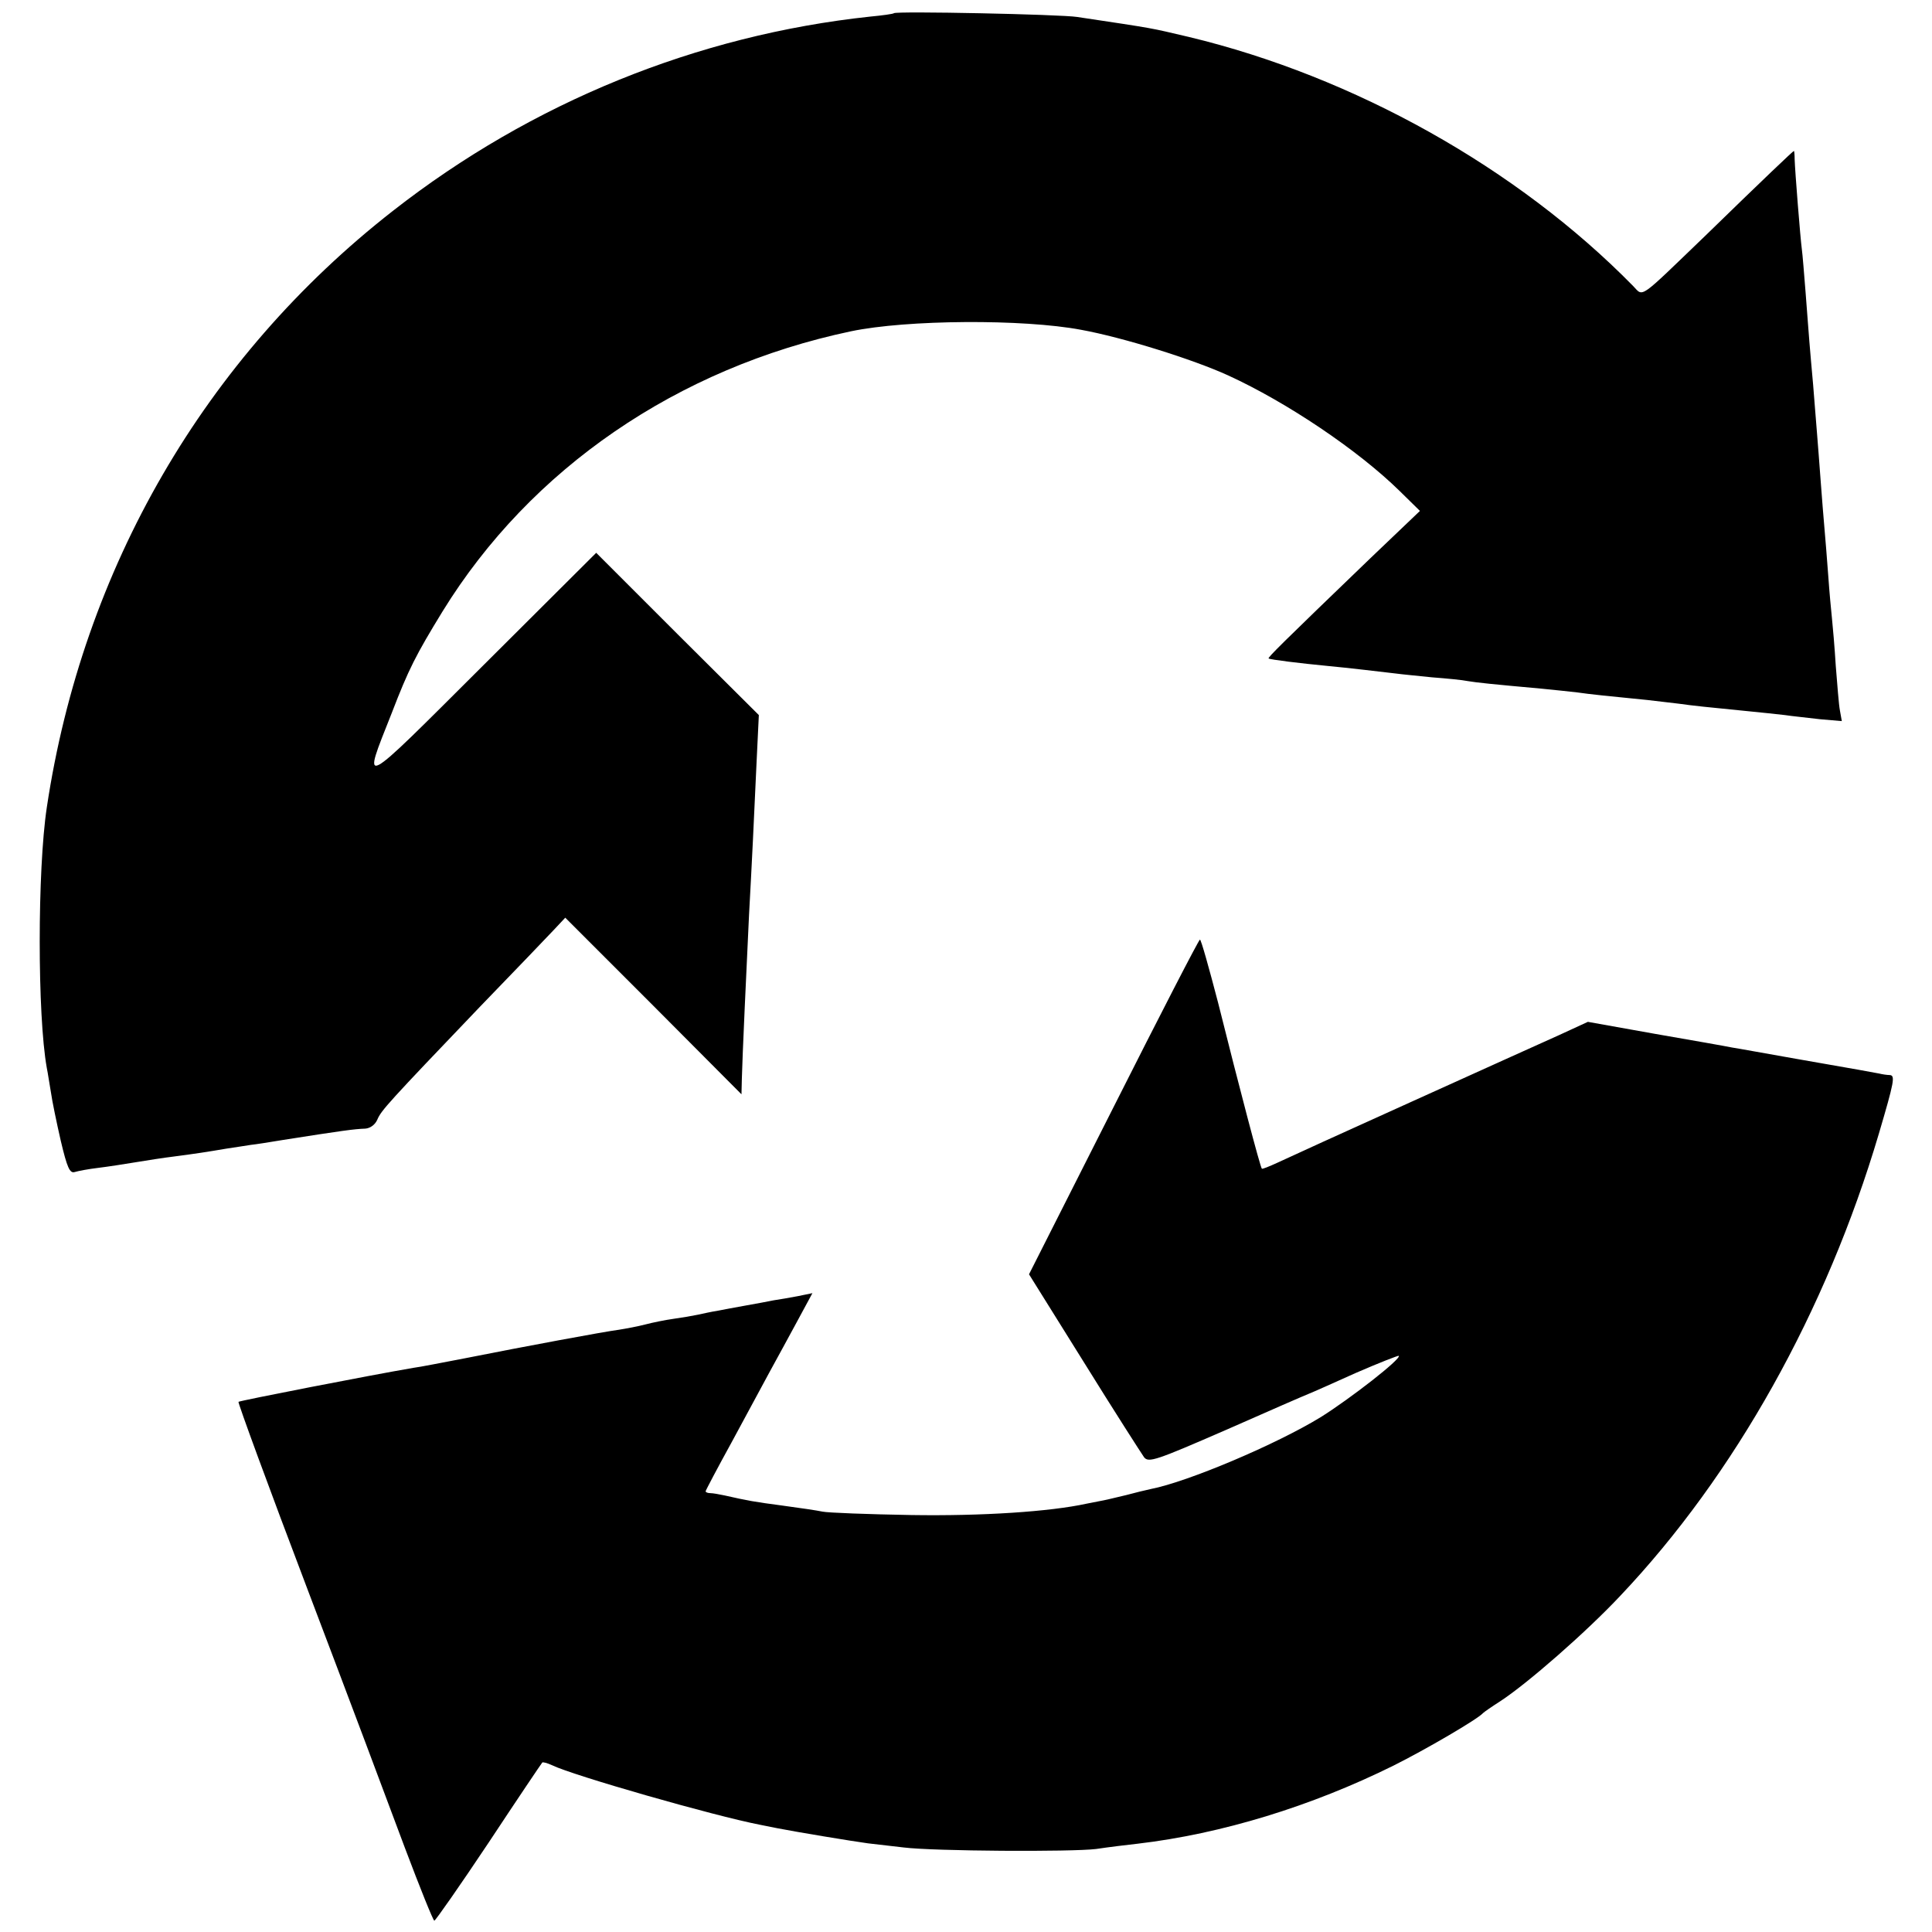
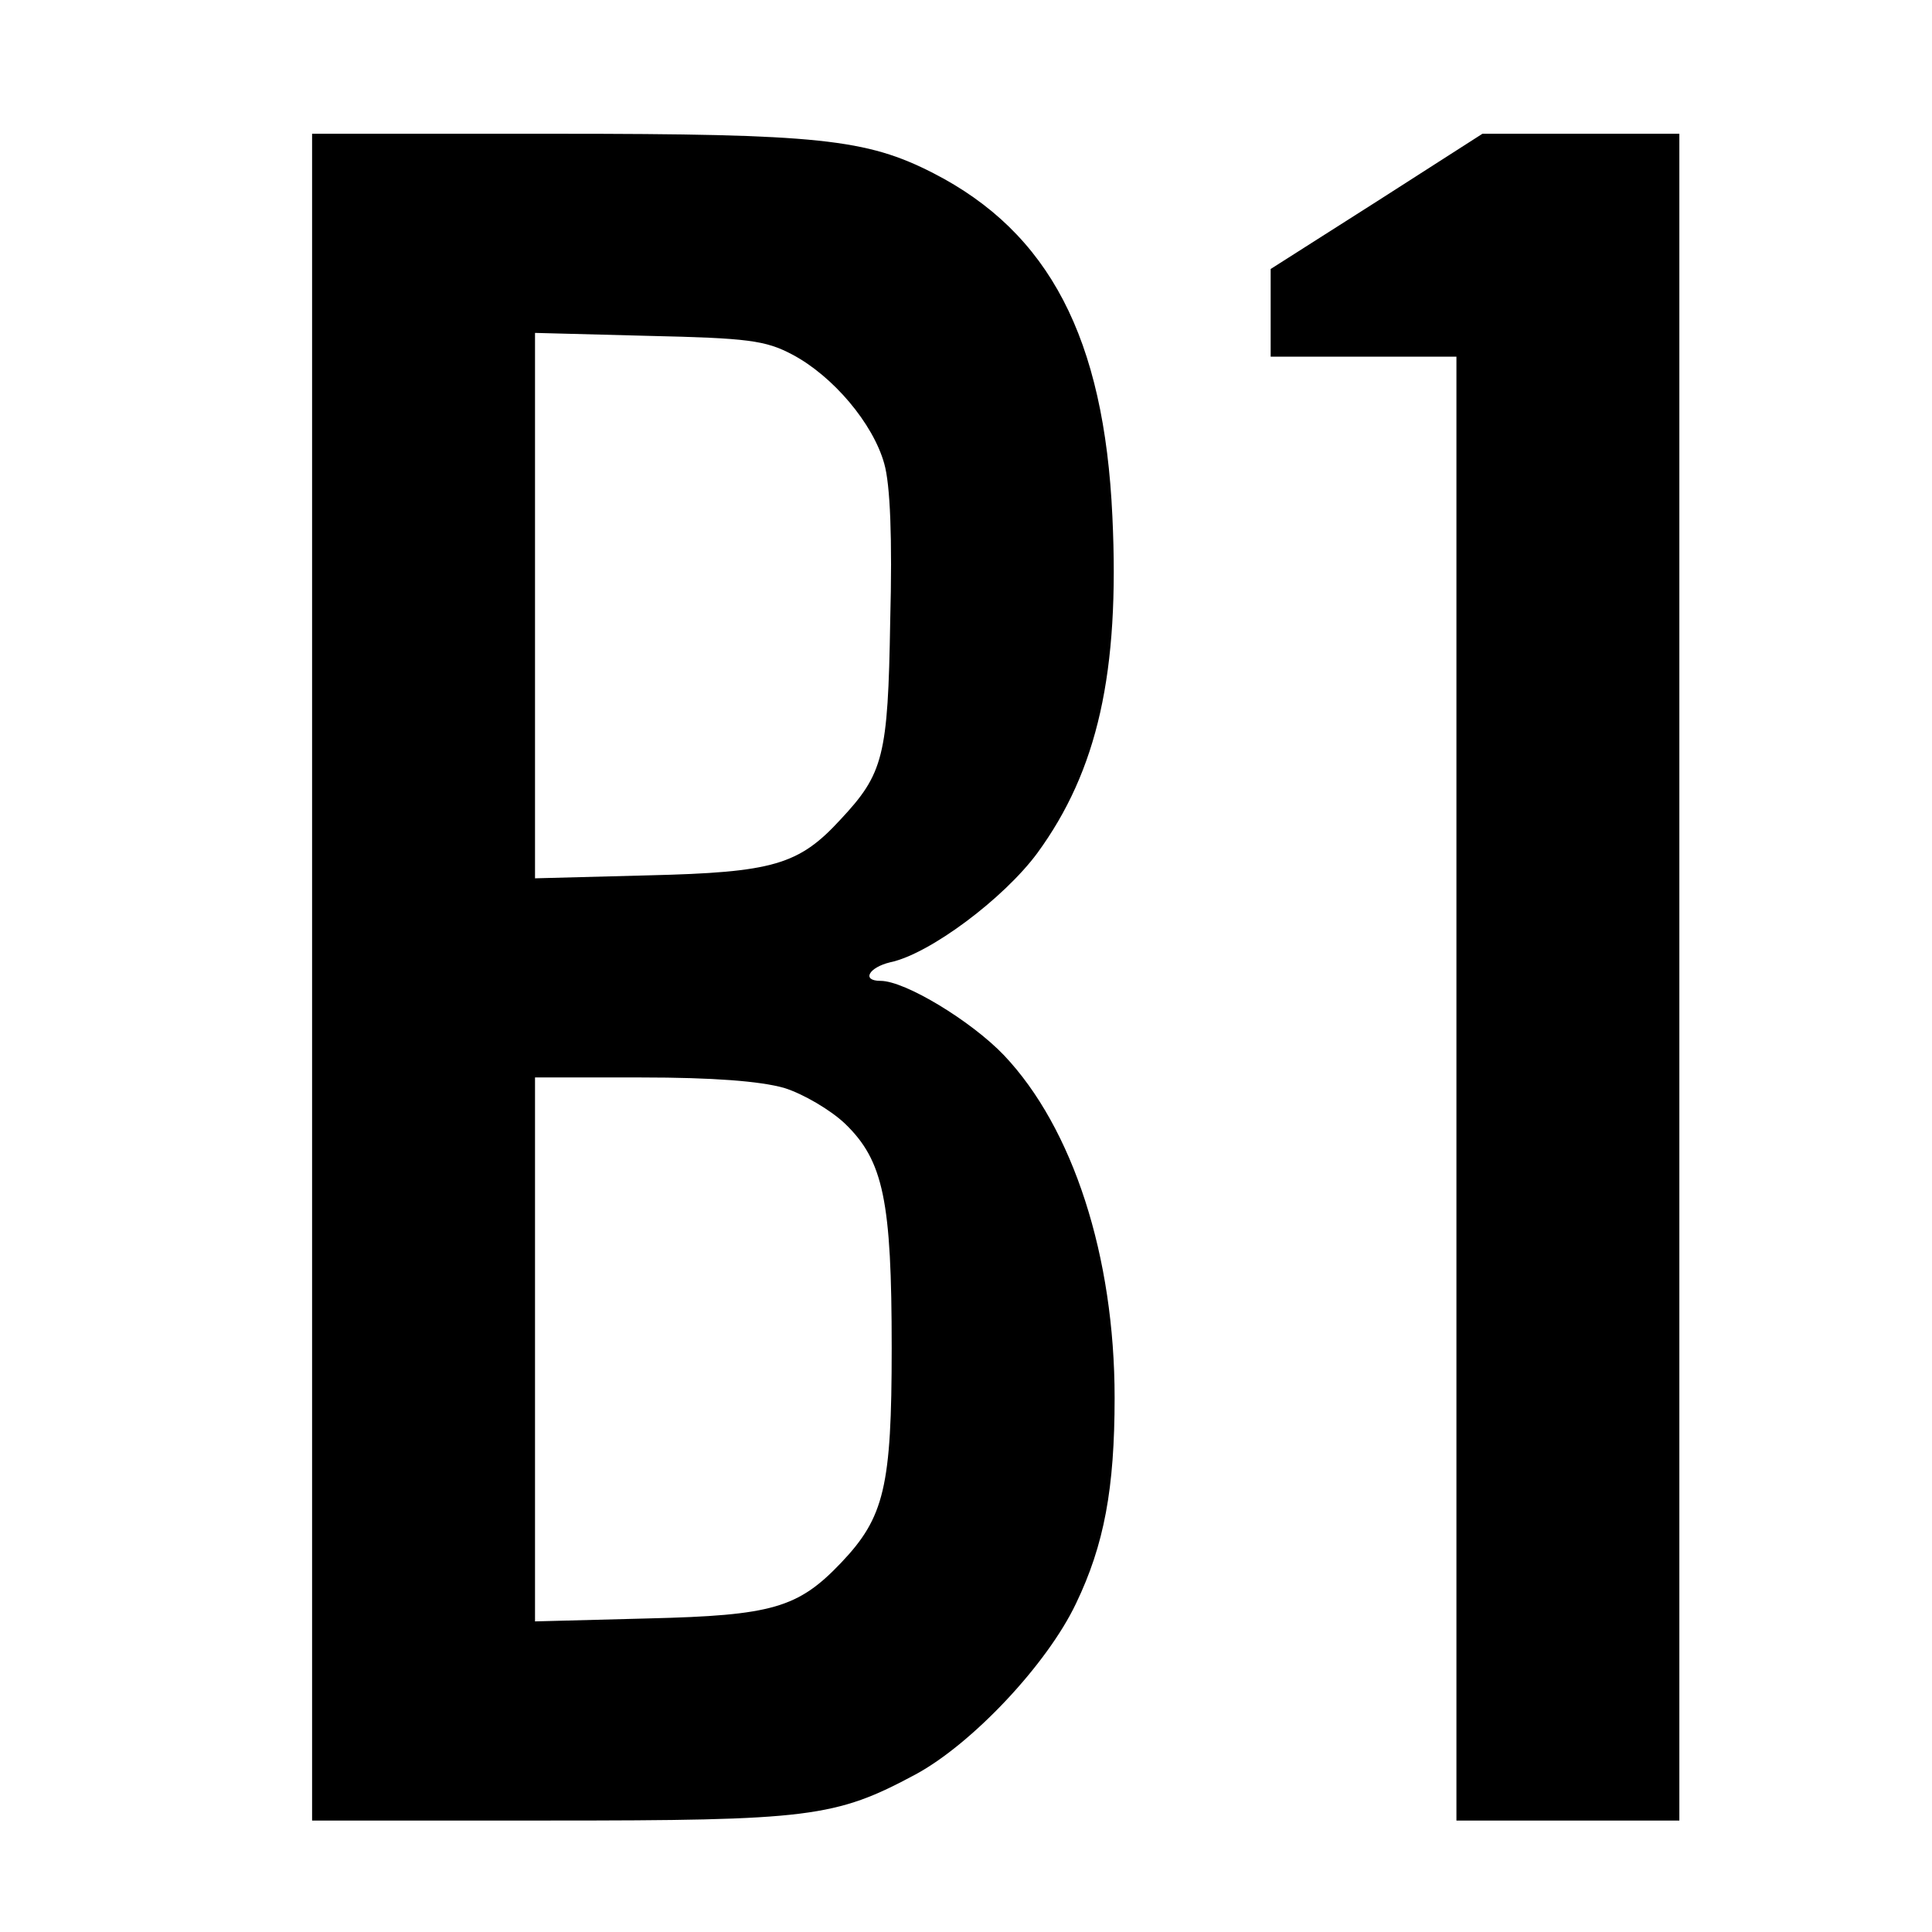
- <svg xmlns="http://www.w3.org/2000/svg" version="1" width="682.667" height="682.667" viewBox="0 0 512 512">
-   <path d="M236.9 3.5c-.2.2-3.1.6-6.3.9-45.8 4.9-89.7 22.7-126.5 51.5C54.3 94.8 21.9 150.6 12.4 214c-2.5 16.6-2.5 55.1 0 69 .3 1.4.7 4.3 1.1 6.5.3 2.2 1.5 8 2.6 12.8 1.7 7.2 2.4 8.7 3.7 8.3 1-.3 3.7-.8 6.2-1.1 2.5-.3 7-1 10-1.5s7.5-1.2 10-1.5c6.1-.8 8.7-1.2 14-2.1 2.5-.4 5.4-.8 6.5-1 1.1-.1 4.9-.7 8.5-1.3 15.9-2.5 18.9-2.9 21.8-3 1.3-.1 2.6-1 3.2-2.4 1-2.4 2.9-4.5 27-29.7 9.3-9.6 18.2-18.9 19.8-20.6l3-3.2 23.4 23.4 23.3 23.4.1-4.2c.1-4.8 1.3-31 1.9-43.3.7-12.6 1.4-27 2-40.5l.6-12.5-21.6-21.5-21.5-21.5-30.1 30c-33.2 33.1-32 32.5-24.1 12.5 4.5-11.7 6.4-15.4 13.5-27 23.3-37.8 62.2-64.5 108.2-74.2 14.8-3.1 45.6-3.3 61-.4 11 2 29.6 7.8 39 12.1 15.5 7.1 34.4 19.8 45.4 30.6l5.4 5.3-13.1 12.5c-23.9 23-27.3 26.4-27 26.6.3.3 8.5 1.3 15.8 2 4.5.4 15.5 1.7 18 2 1.4.2 5.7.6 9.5 1 3.9.3 8.1.7 9.5 1 2.4.4 6.2.8 19.5 2 3.3.3 7.6.8 9.5 1 3.4.5 8.4 1 18.5 2 2.8.3 6.6.8 8.5 1 3.5.5 7.3.9 18.5 2 3.3.3 7.6.8 9.5 1 1.9.3 6.1.7 9.3 1.1l5.8.5-.5-2.8c-.3-1.5-.7-6.9-1.1-11.8-.3-5-.8-10.6-1-12.5-.2-1.9-.7-7.1-1-11.5-.3-4.4-.8-10-1-12.5-.2-2.5-.7-8.1-1-12.5-.3-4.4-.8-10.3-1-13-.2-2.8-.7-8.4-1-12.5-.4-4.1-.8-9.3-1-11.5-.2-2.2-.6-8.1-1-13-.4-5-.8-10.1-1-11.5-.4-3-1.8-20.6-1.9-23.8 0-1.2-.1-2.2-.2-2.2-.2 0-8.1 7.5-23.4 22.4-18 17.3-16.4 16.3-19.2 13.4-30.7-31.3-74-55.5-117.7-66-10.7-2.5-8.3-2.1-29.6-5.3-4.3-.7-48.1-1.6-48.6-1zM295.1 293.4l-22.4 44.3 14.6 23.4c8 12.9 15.2 24.1 15.9 25.1 1.2 1.5 3.2.8 21.8-7.3 11.3-5 21.2-9.3 22-9.6.8-.3 6.4-2.8 12.4-5.5 6-2.6 11.1-4.6 11.3-4.5.7.8-12.8 11.3-20.6 16.2-11.7 7.2-35.3 17.2-45.1 19.1-1.4.3-4.3 1-6.5 1.6-2.2.5-4.9 1.2-6 1.4-1.1.2-3.1.6-4.6.9-9.6 2.1-27.6 3.3-46.4 3-11.5-.2-22.1-.6-23.5-.9-1.4-.3-6.1-1-10.6-1.6-7.6-1-9.2-1.3-15.4-2.7-1.4-.3-3.1-.6-3.7-.6-.7 0-1.3-.2-1.3-.5 0-.2 3.1-6.1 6.9-13 3.8-7 8.3-15.4 10.1-18.7 1.8-3.3 5.1-9.3 7.3-13.4l4-7.4-3.9.8c-2.1.4-5 .9-6.4 1.1-1.4.3-4.7.9-7.5 1.4-2.7.5-6.1 1.1-7.5 1.4-1.4.2-3.6.7-5 1-1.4.3-4.3.8-6.5 1.1-2.2.3-5.6 1-7.5 1.5-1.9.5-5.1 1.1-7 1.4-3.9.5-24.9 4.4-41 7.6-5.8 1.1-11.8 2.3-13.5 2.5-11.7 2-46 8.7-46.3 9-.2.2 8 22.6 18.3 49.7s21.9 58 25.8 68.5c4 10.6 7.5 19.3 7.8 19.3.3 0 6.8-9.3 14.4-20.7 7.6-11.5 14-21 14.2-21.2.1-.2 1.3.1 2.6.7 5.5 2.7 42.8 13.4 55.2 15.8 1.1.2 3.1.6 4.5.9 5.1 1 19.6 3.4 24 4 2.5.3 6.8.8 9.5 1.1 8.1 1 44.5 1.2 51 .4 3.3-.5 8.3-1.1 11-1.4 22.2-2.6 46-9.9 67.8-20.7 8.6-4.3 22.3-12.3 23.7-13.9.3-.3 2.3-1.7 4.5-3.1 7.1-4.6 22.8-18.3 31.9-28 30.4-32.1 54.6-75.5 68.5-122.4 4.1-13.9 4.4-15.5 2.9-15.6-.7 0-2-.2-2.8-.4-2.1-.4-5.3-1-22-3.9-8-1.4-15.6-2.8-17-3-1.4-.3-10.5-1.9-20.3-3.6l-17.9-3.2-7.6 3.5c-4.3 1.9-21.9 9.9-39.2 17.7-17.3 7.8-33.3 15.1-35.4 16.1-2.2 1-4.1 1.8-4.2 1.6-.4-.3-5.9-21.2-11.6-44-2.4-9.2-4.5-16.7-4.8-16.7-.3 0-10.6 20-22.9 44.4z" />
+ <svg xmlns="http://www.w3.org/2000/svg" version="1" width="346.667" height="346.667" viewBox="0 0 260 260">
+   <path d="M42 131.5V245h31.8c35.1 0 38.6-.4 49.4-6.2 7.6-4.1 17.7-14.8 21.6-23 3.8-7.9 5.2-15.5 5.2-27.7 0-19-5.6-36.3-14.9-46.1-4.4-4.6-13.3-10-16.6-10-2.6 0-1.6-1.8 1.3-2.5 5.3-1.1 15.3-8.6 19.8-14.7 8.1-11.1 11.1-24.3 10.1-45.3-1.1-24-8.5-38.2-24.1-46.2-9-4.6-15.4-5.3-50.8-5.3H42v113.5zm64.6-83.8c5.5 2.9 10.9 9.3 12.4 14.7.8 2.8 1.1 10 .8 21.2-.3 18.2-.9 20.5-6.7 26.7-5.6 6.1-9.1 7.1-25.8 7.5l-15.3.4V44.8l15.3.4c13.3.3 15.7.6 19.3 2.5zm-1.1 98.7c2.6.8 6.3 3 8.2 4.8 5.2 5 6.3 10.4 6.3 30.2 0 18.7-1 22.8-6.8 28.9-5.8 6.1-9.3 7.1-25.9 7.5l-15.3.4V145h14.3c9.7 0 16 .5 19.2 1.4zM185.3 27.1L171 36.2V48h25v197h30V18h-26.5l-14.2 9.1z" />
</svg>
